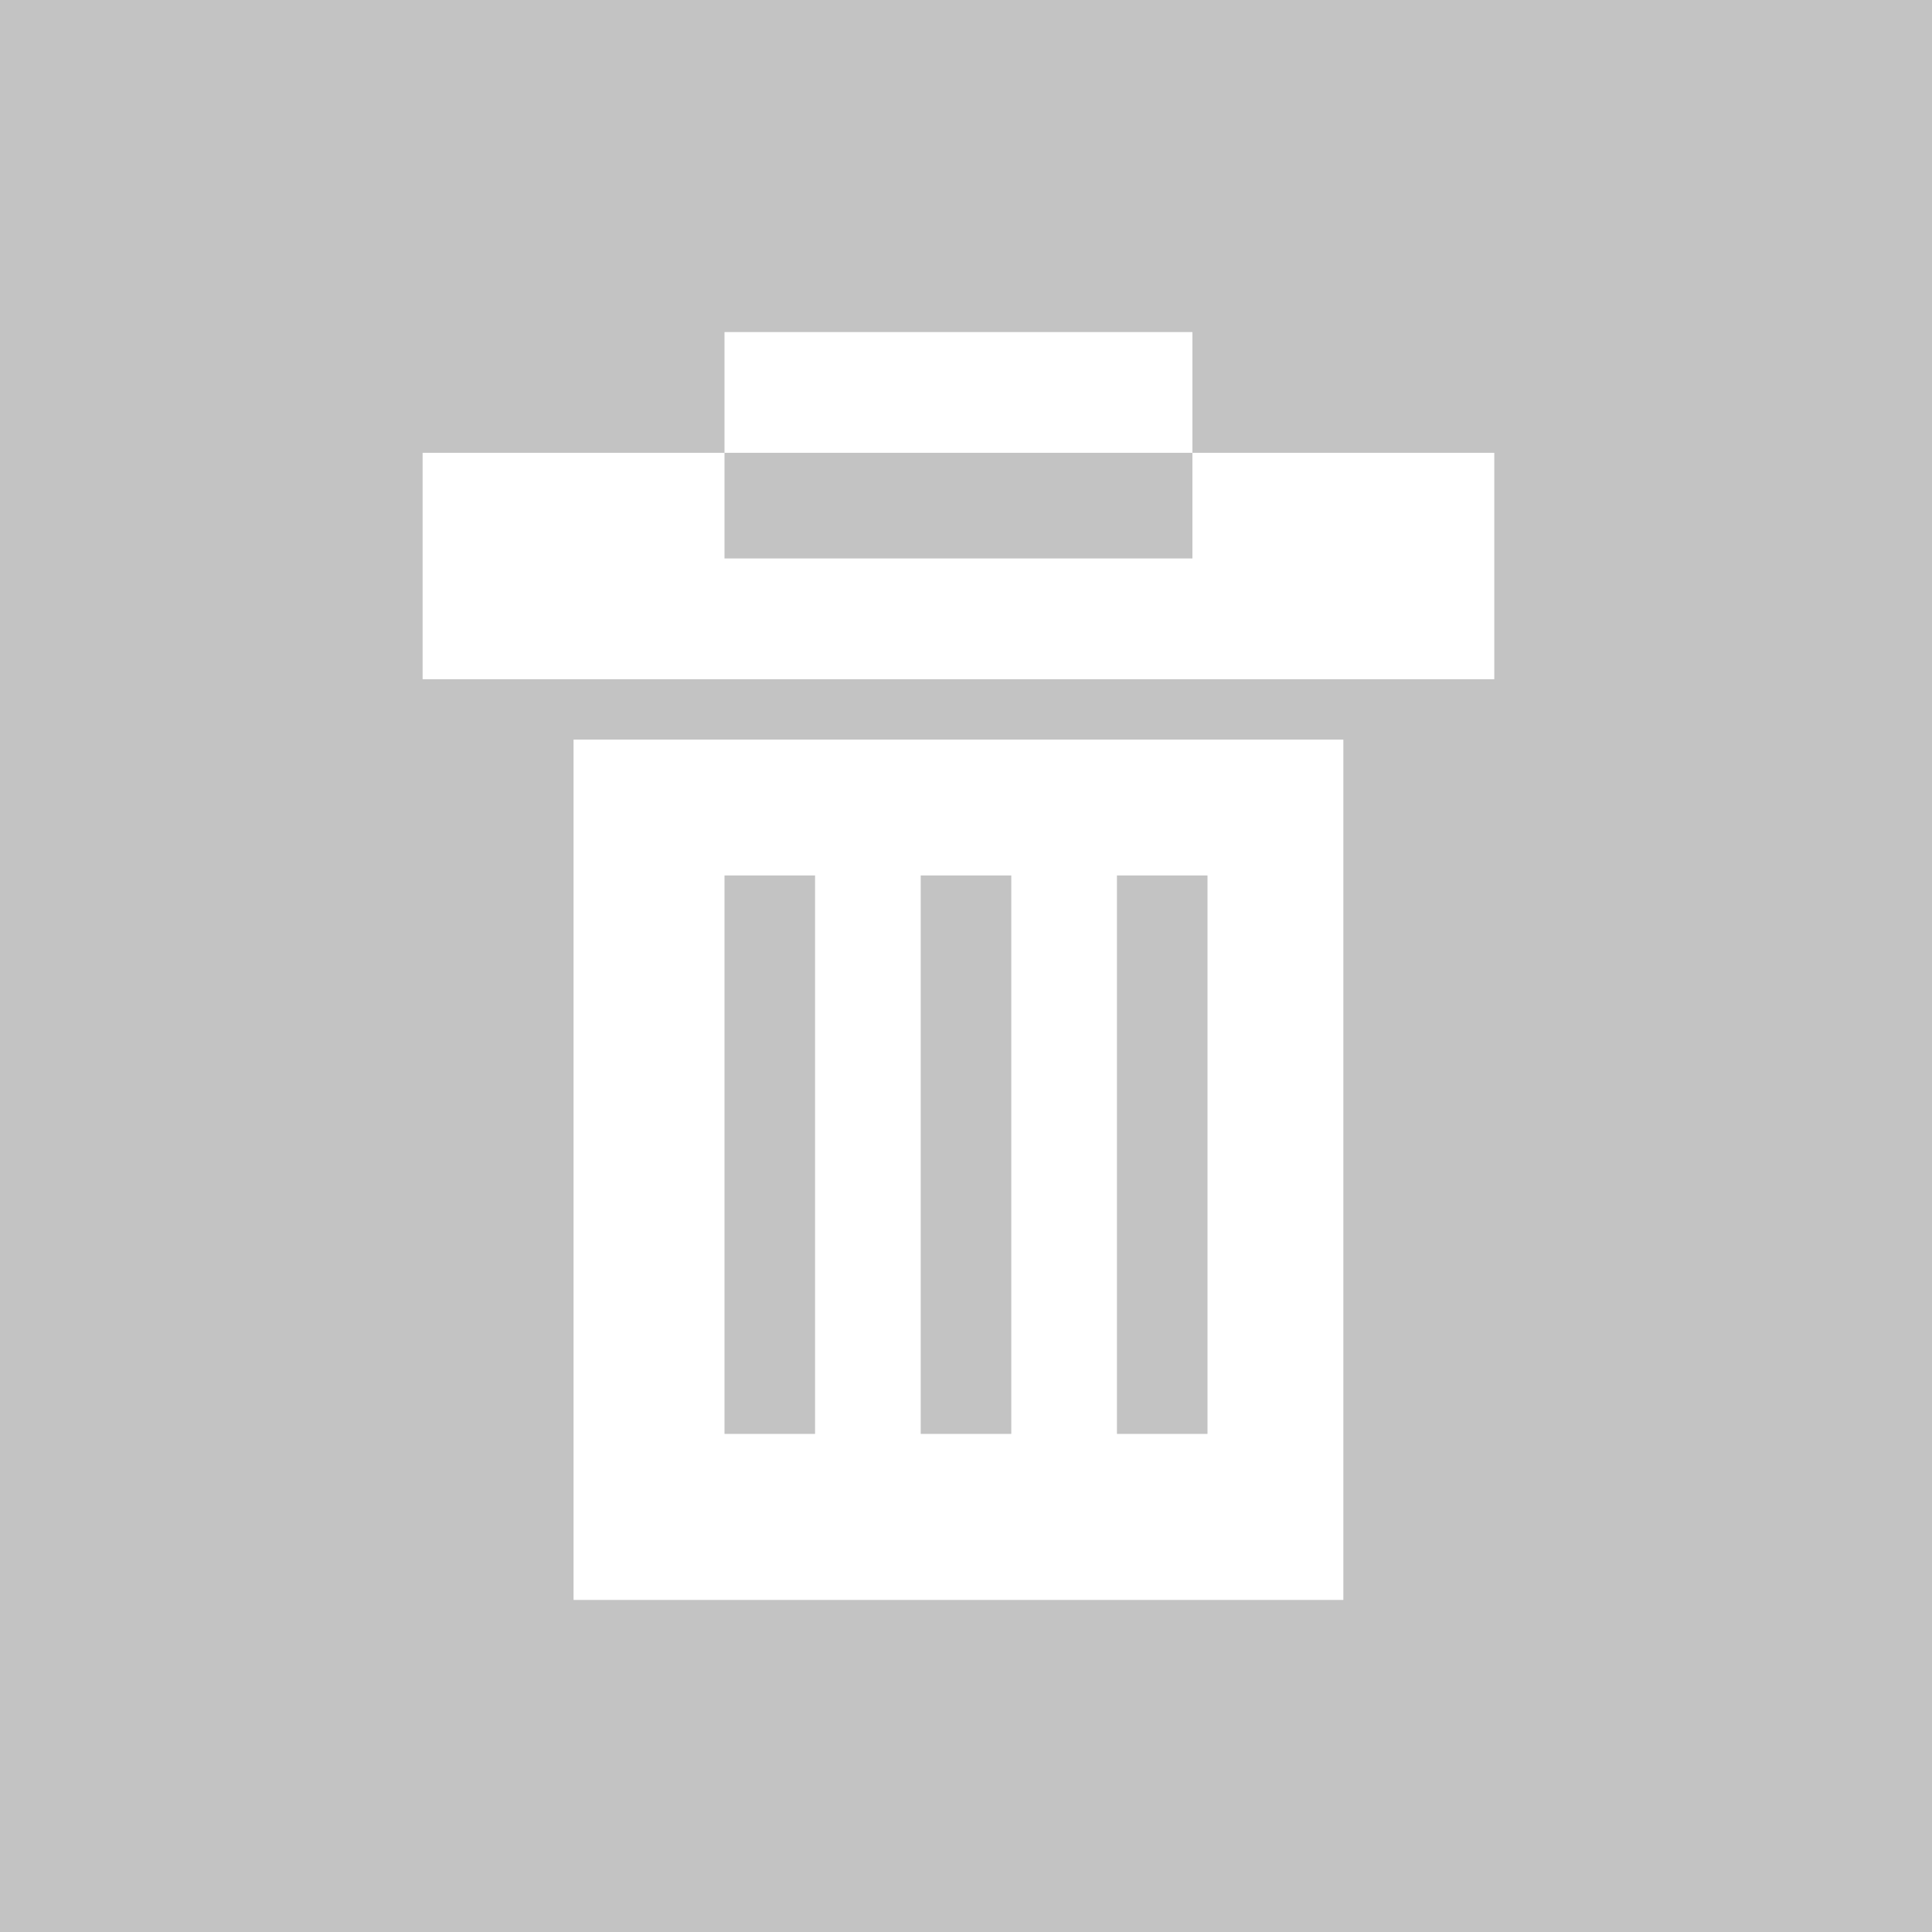
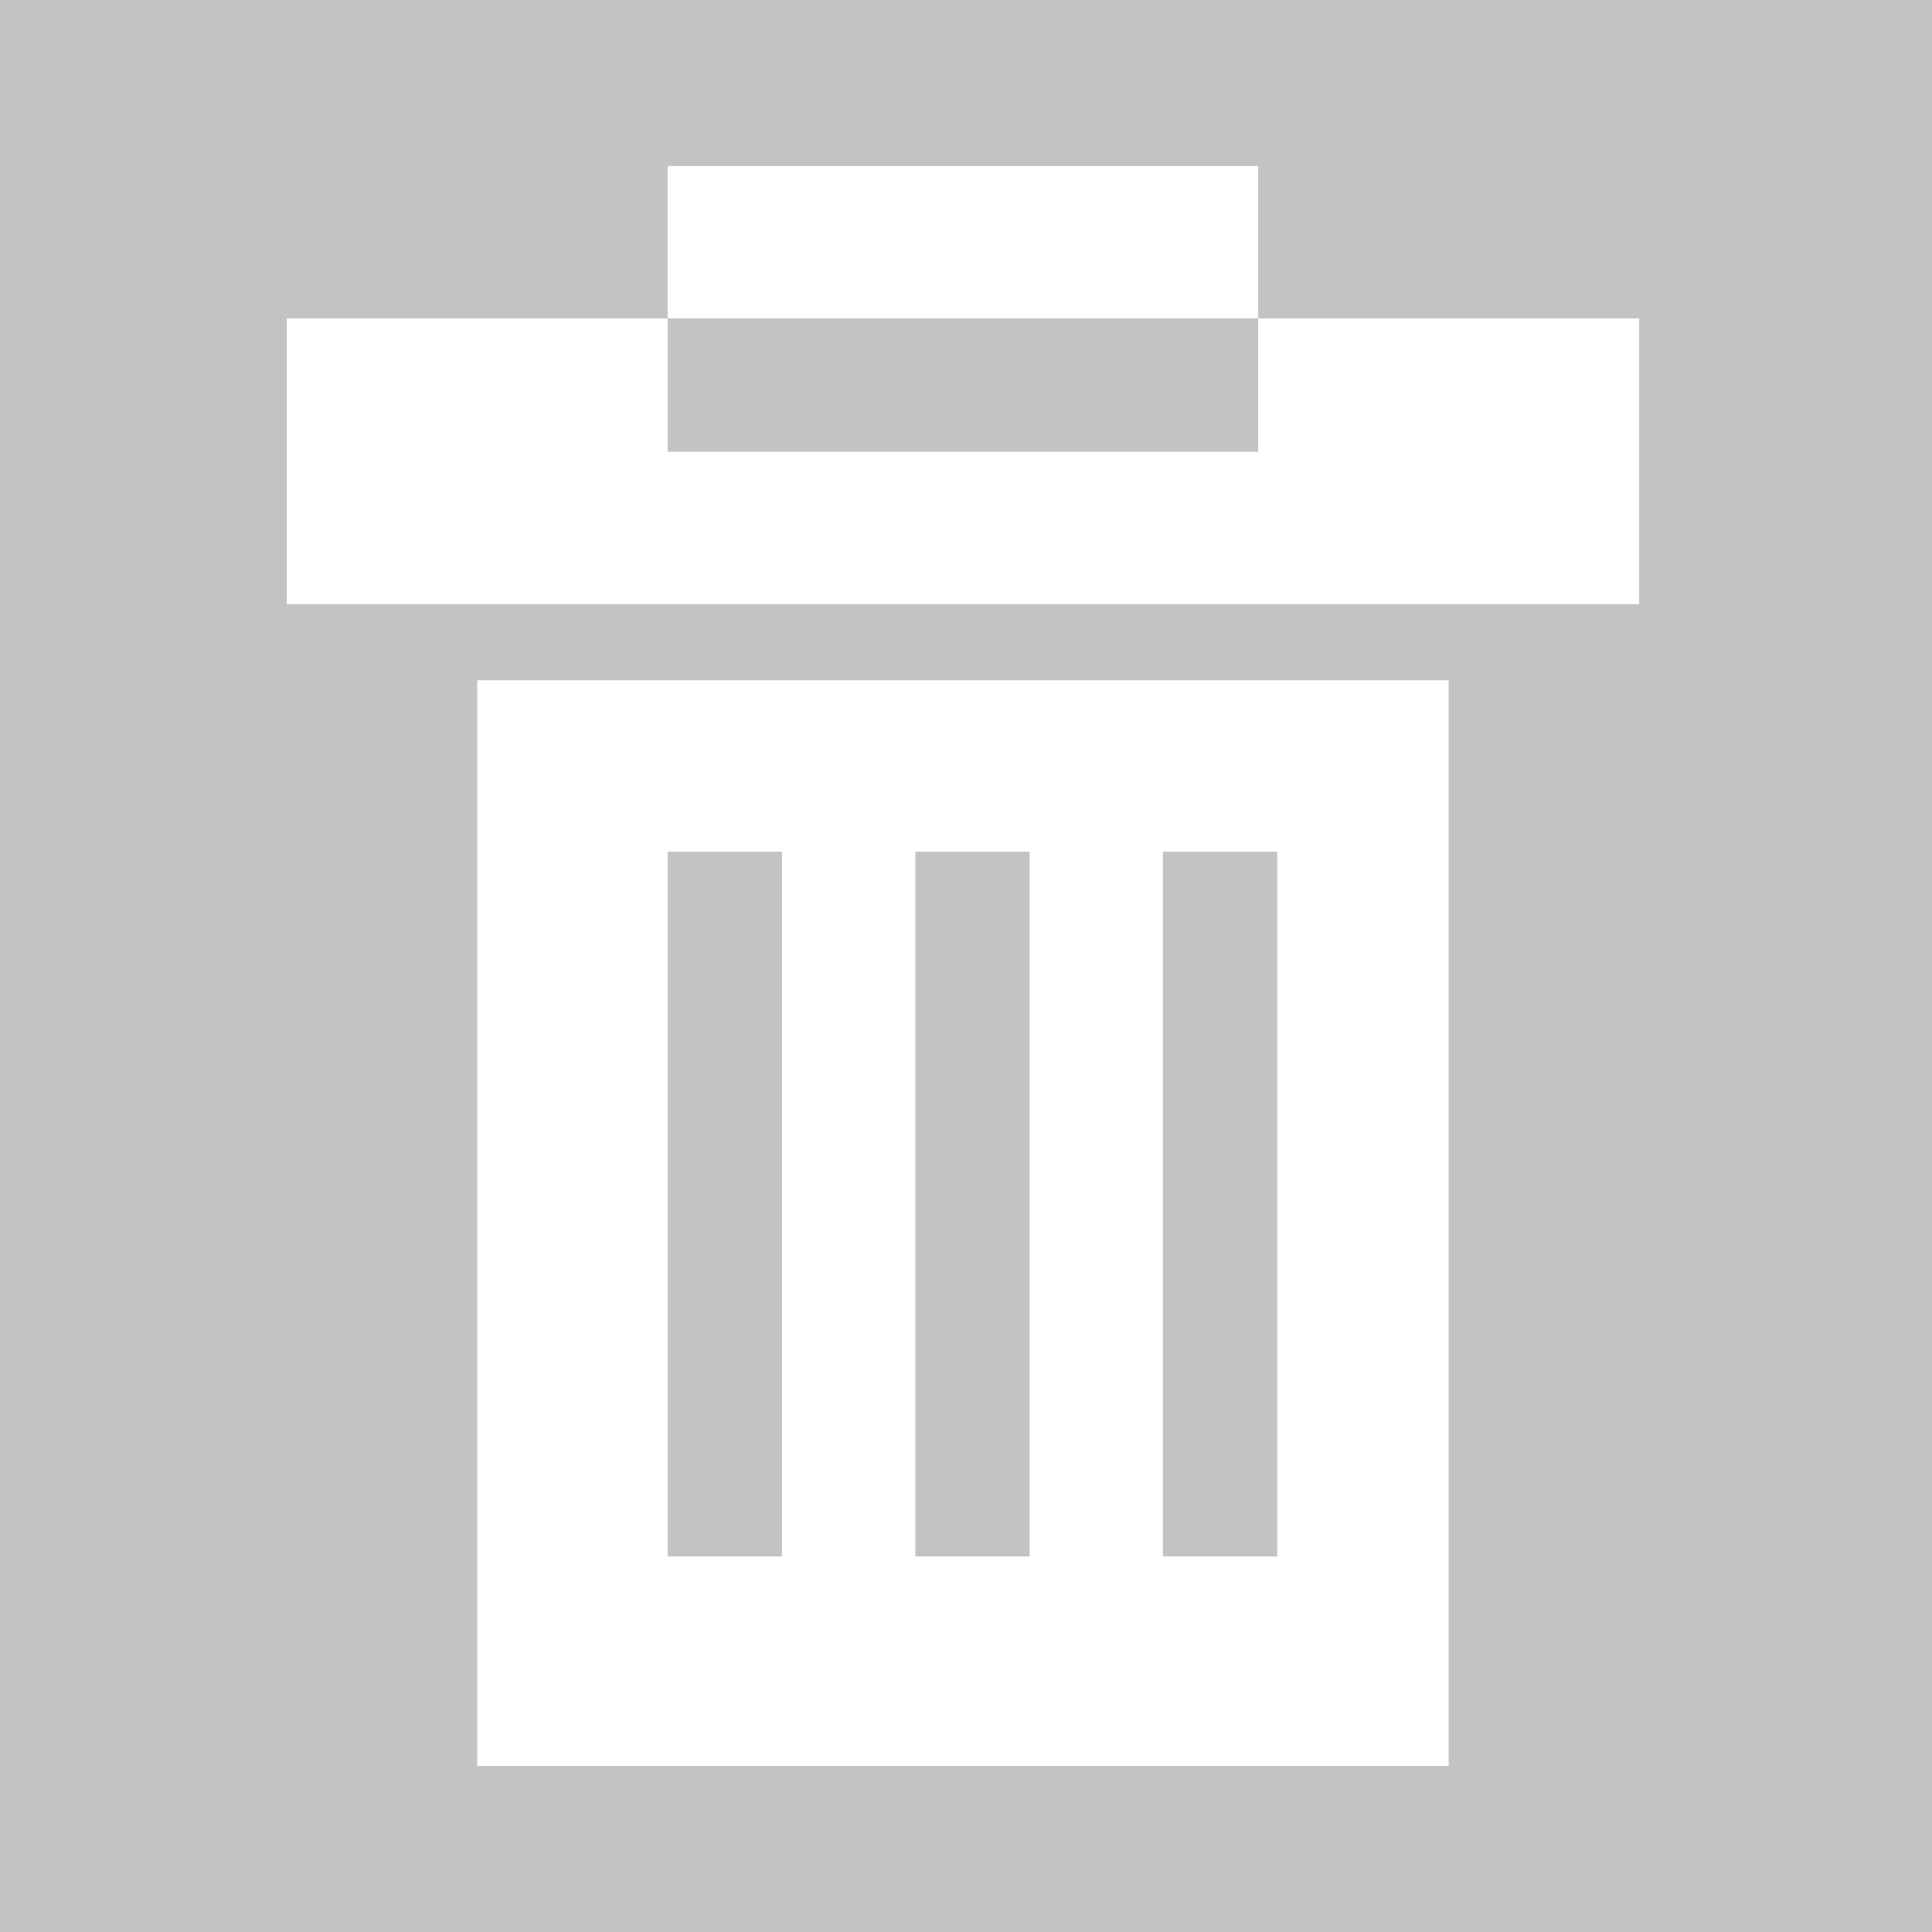
<svg xmlns="http://www.w3.org/2000/svg" width="128" height="128" viewBox="0 0 128 128" fill="none">
  <g>
    <rect width="128" height="128" fill="#000000" fill-rule="evenodd" fill-opacity="0.188" />
-     <path d="M20 0L51 0L51 8L20 8L20 0ZM20 8L0 8L0 23L71 23L71 8L51 8L51 15L20 15L20 8ZM10 27L61 27L61 84L10 84L10 27ZM20 73L20 36L26 36L26 73L20 73ZM33 73L33 36L39 36L39 73L33 73ZM46 73L46 36L52 36L52 73L46 73Z" fill="#FFFFFF" fill-rule="evenodd" transform="translate(28 22)" />
+     <path d="M25.238 0L64.357 0L64.357 10.095L25.238 10.095L25.238 0ZM25.238 10.095L0 10.095L0 29.024L89.595 29.024L89.595 10.095L64.357 10.095L64.357 18.929L25.238 18.929L25.238 10.095ZM12.619 34.071L76.976 34.071L76.976 106L12.619 106L12.619 34.071ZM25.238 92.119L25.238 45.429L32.809 45.429L32.809 92.119L25.238 92.119ZM41.643 92.119L41.643 45.429L49.214 45.429L49.214 92.119L41.643 92.119ZM58.048 92.119L58.048 45.429L65.619 45.429L65.619 92.119L58.048 92.119Z" fill="#FFFFFF" fill-rule="evenodd" transform="translate(19 11)" />
  </g>
</svg>
